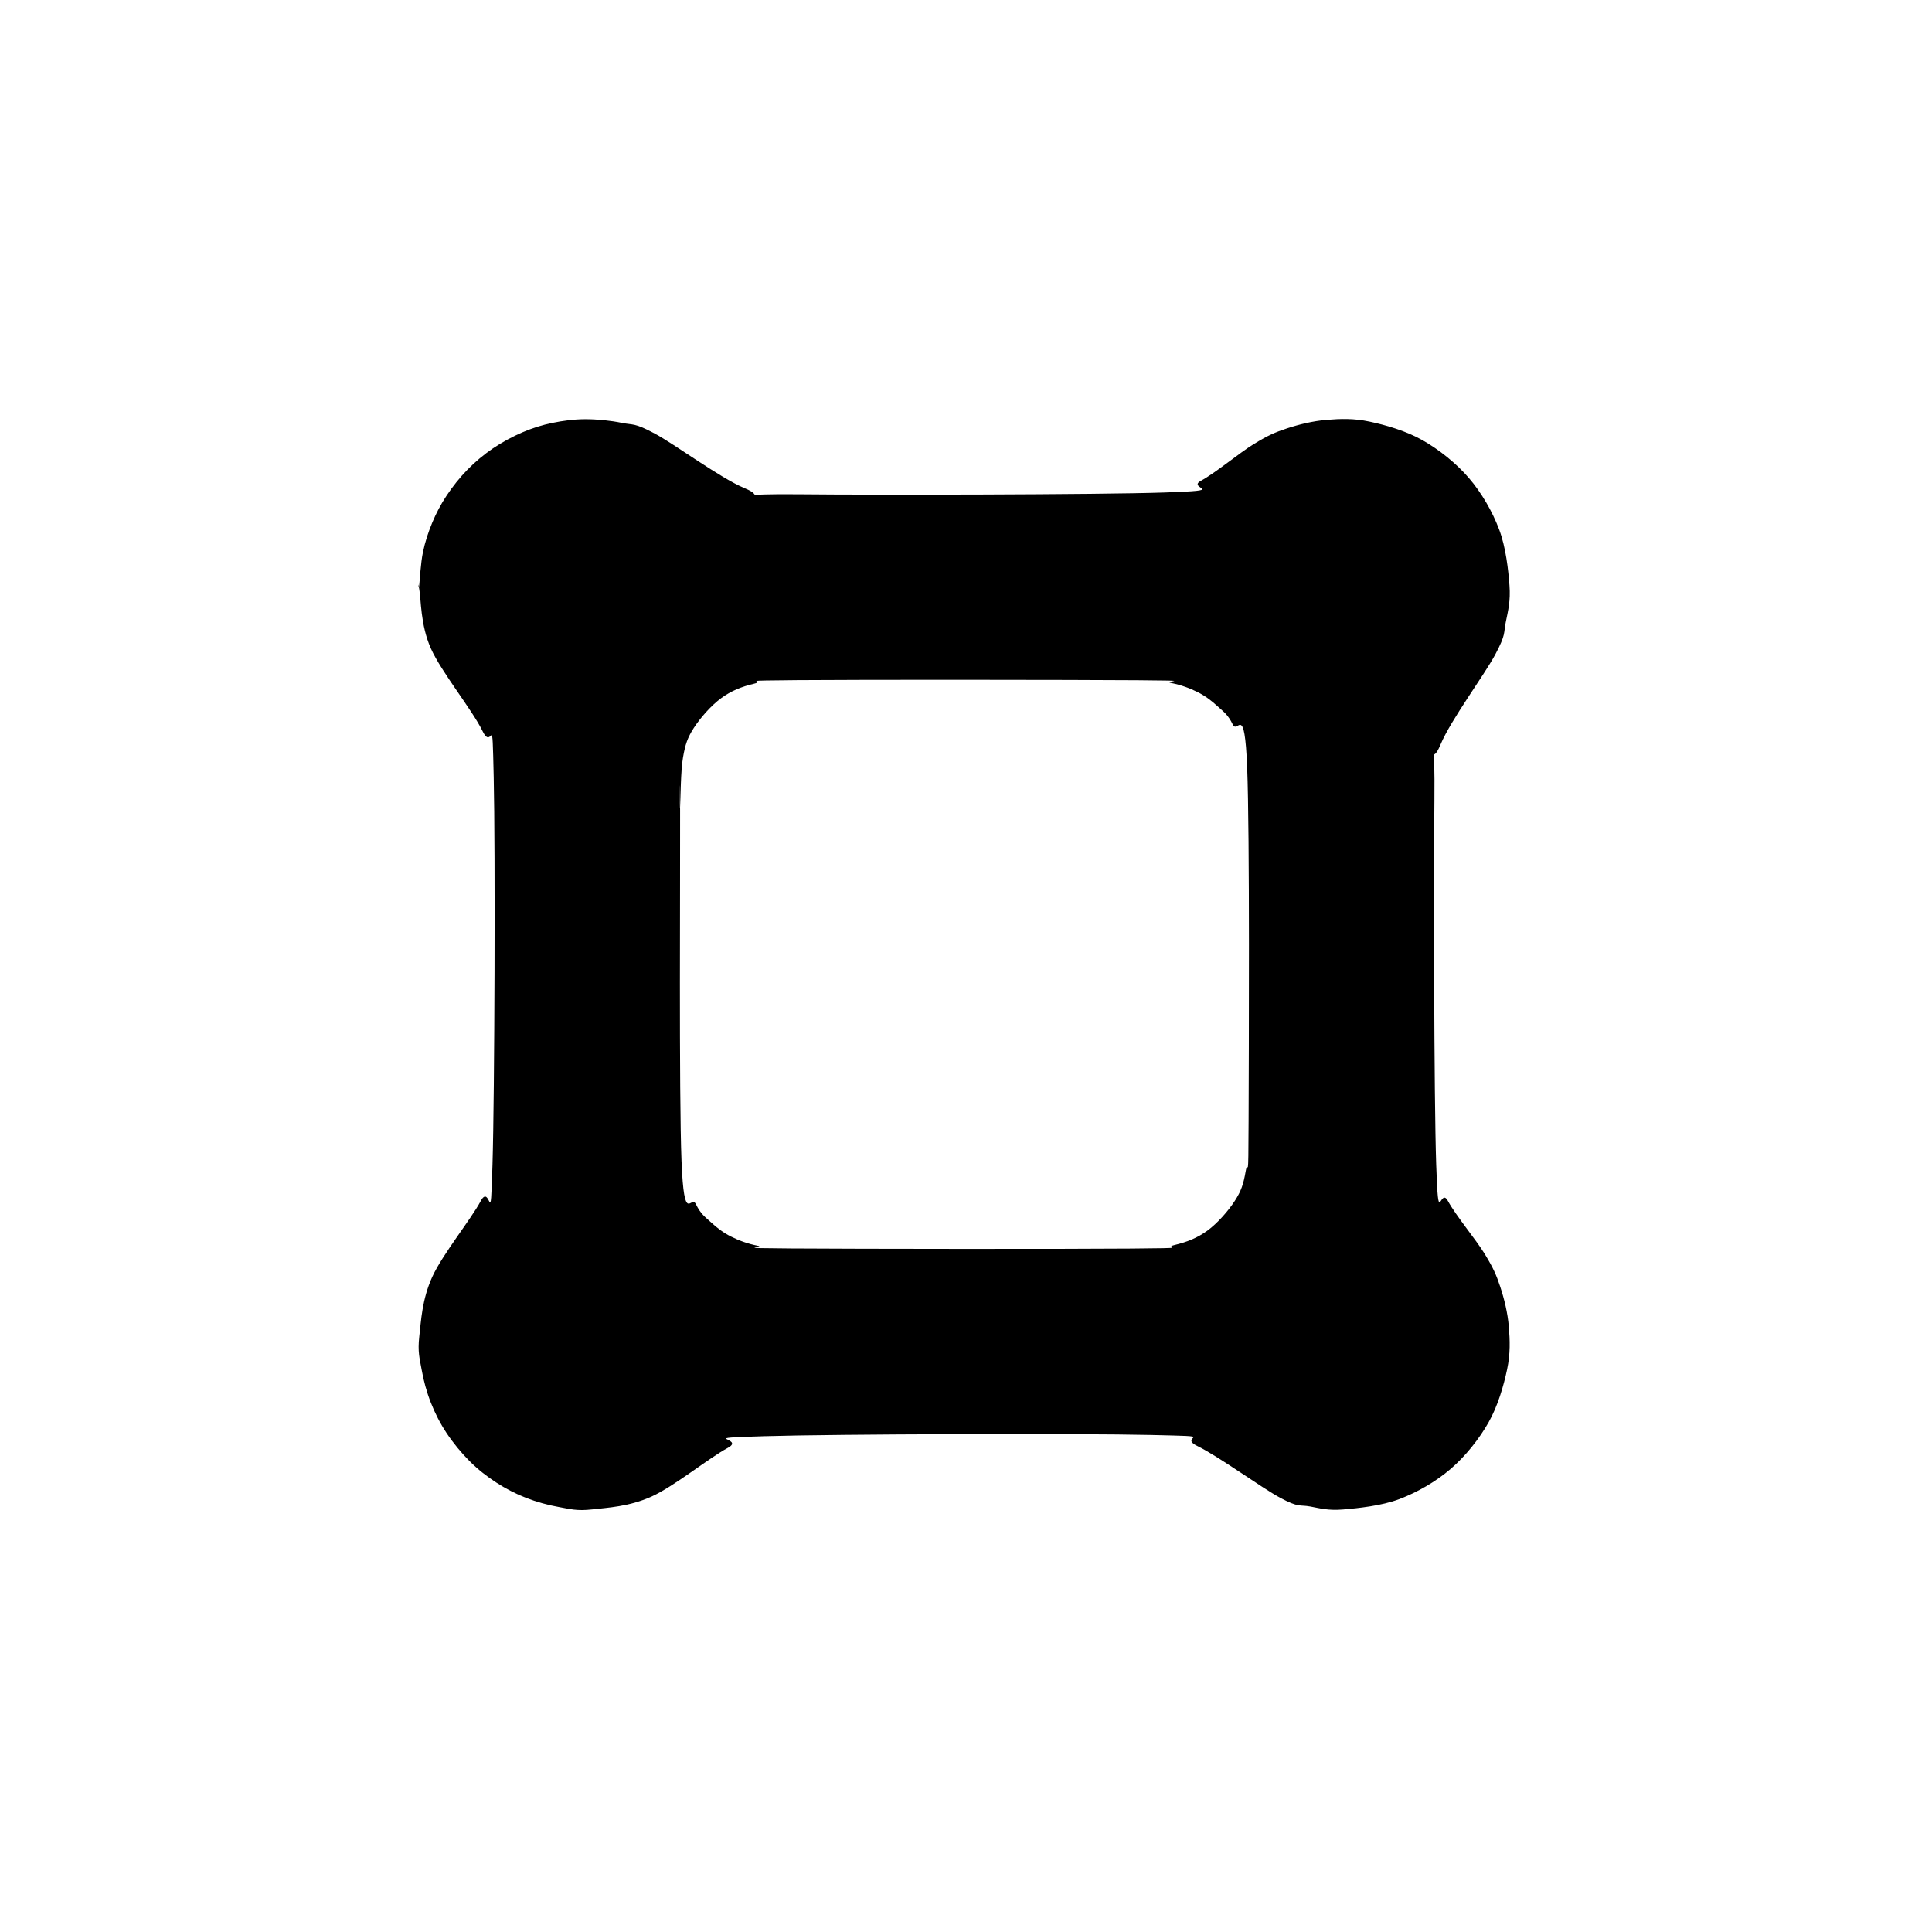
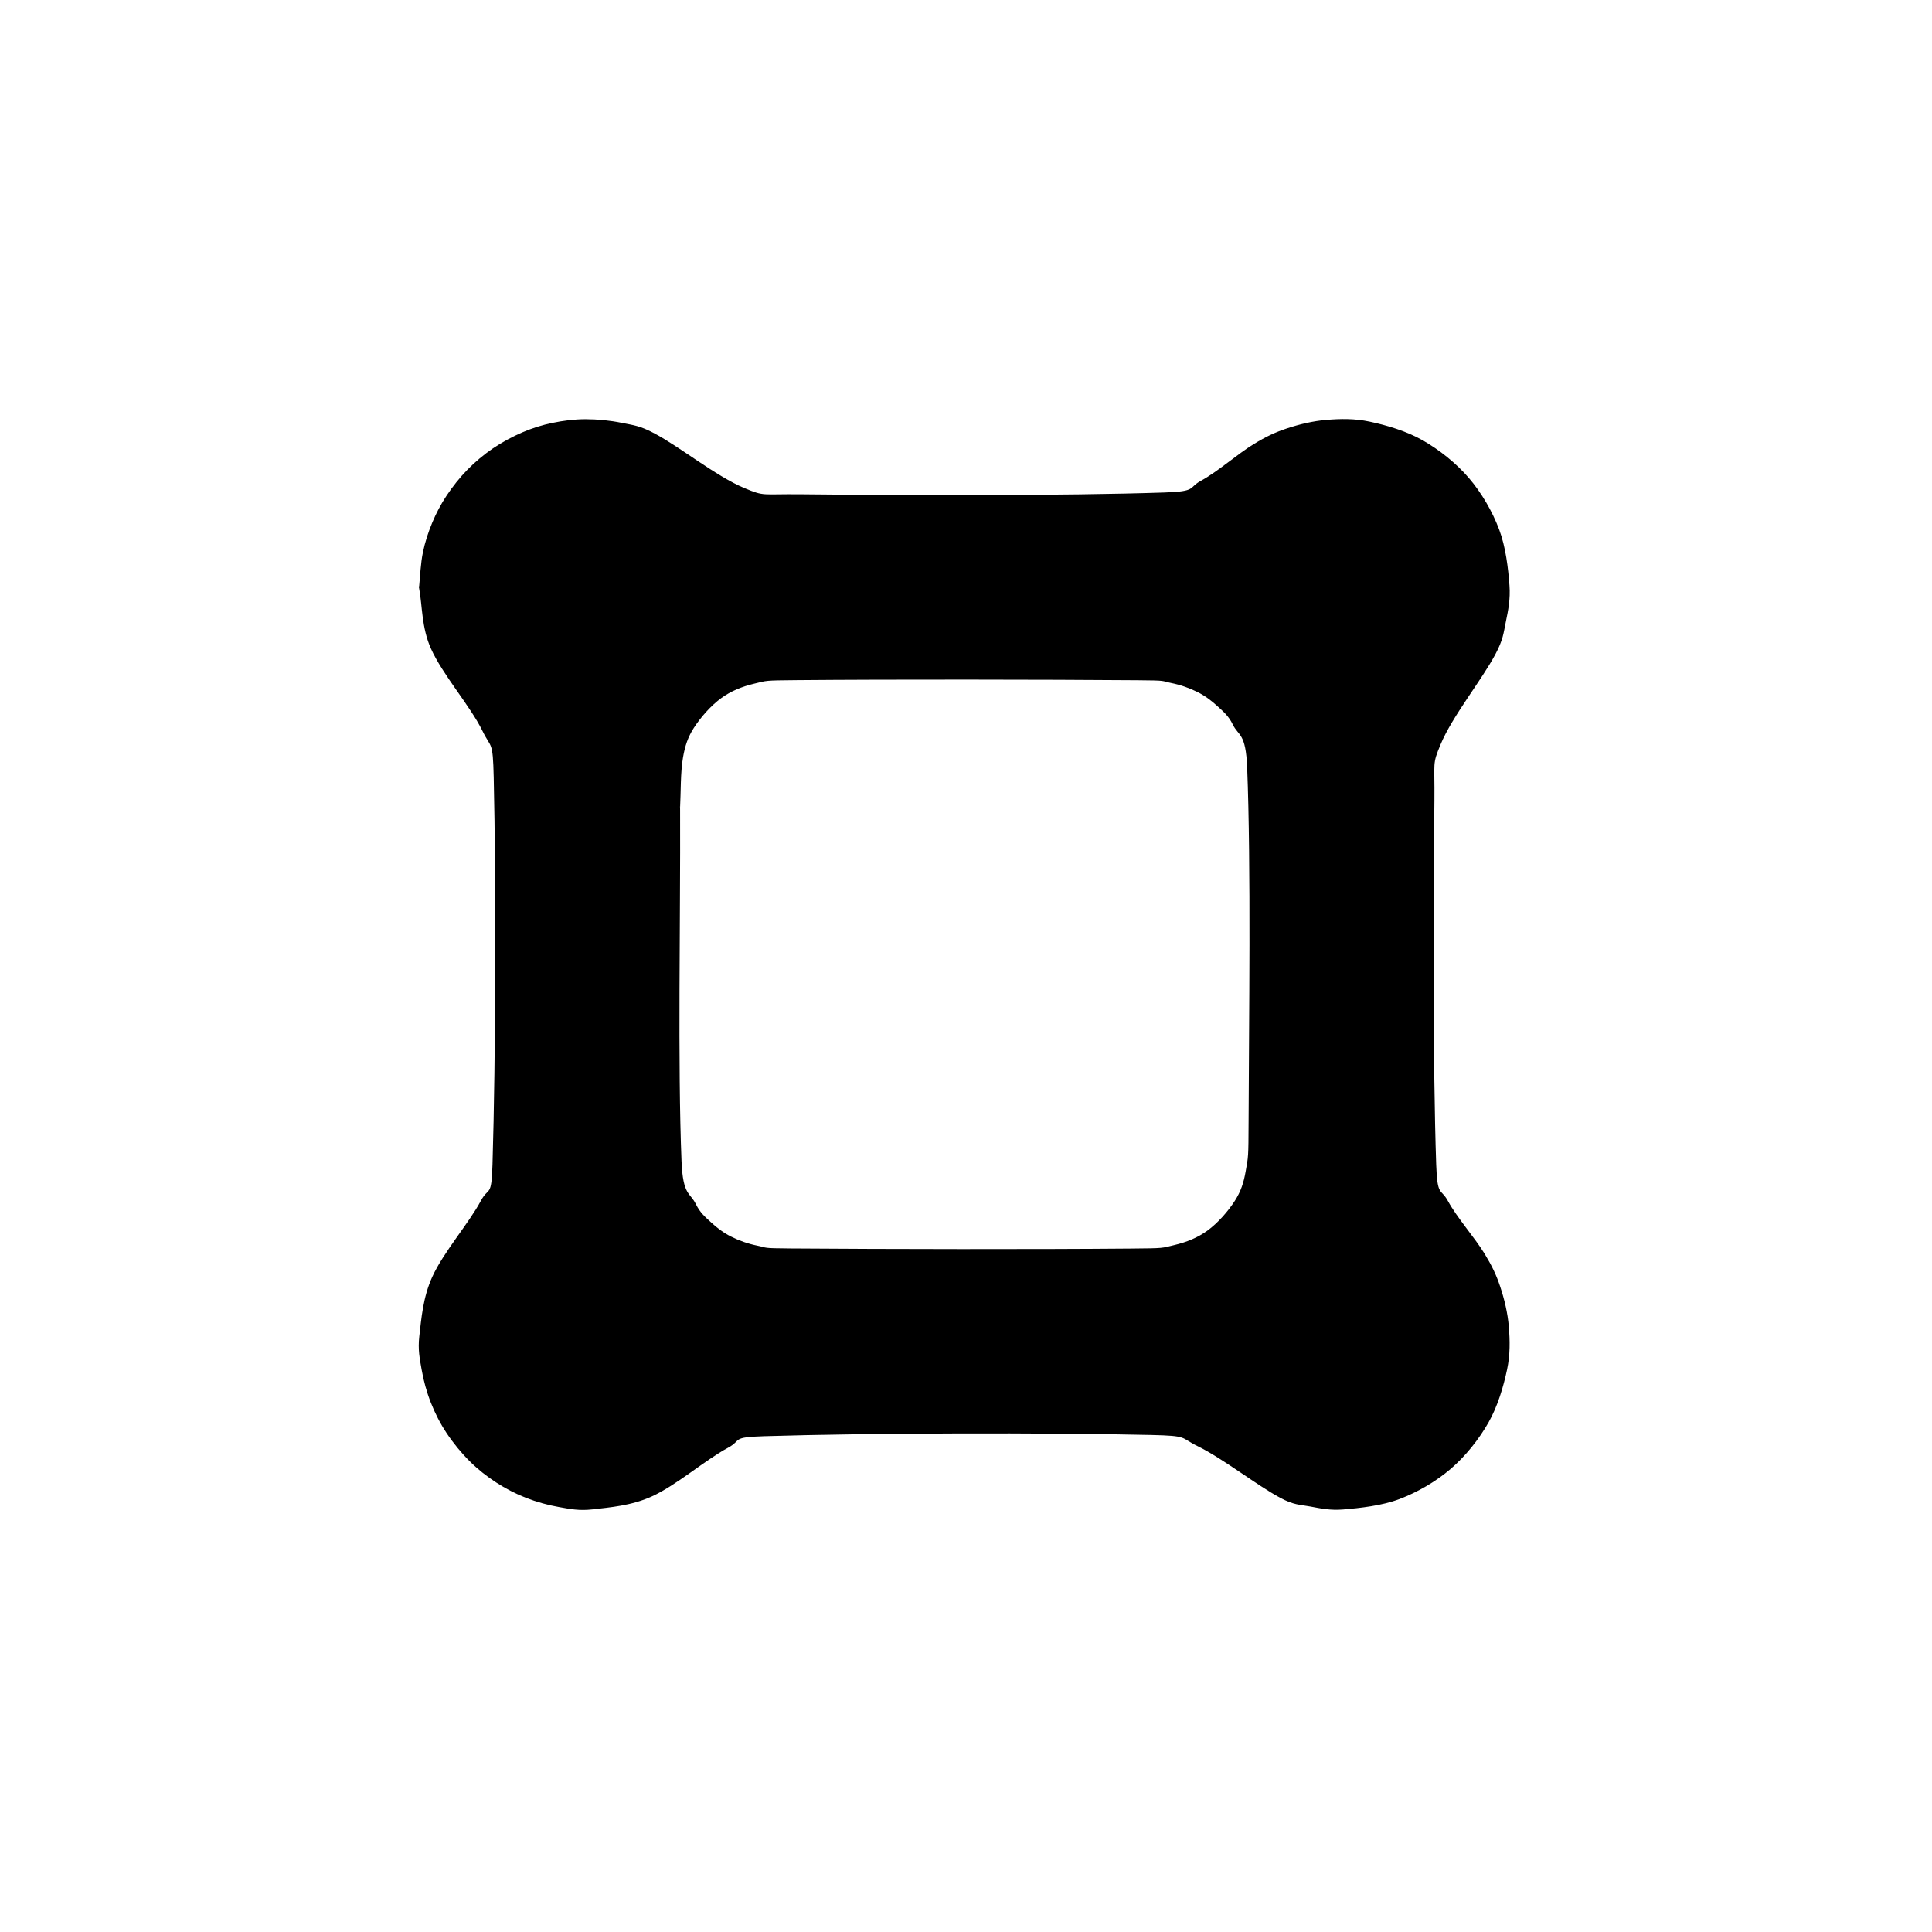
<svg xmlns="http://www.w3.org/2000/svg" width="584" height="584" viewBox="0 0 584 584" fill="none">
-   <path d="M 126.72 177.00 C 126.91 175.17 127.18 170.17 127.83 167.00 C 128.48 163.83 129.46 160.87 130.65 158.00 C 131.85 155.13 133.23 152.47 135.00 149.81 C 136.77 147.14 138.95 144.38 141.28 142.00 C 143.61 139.62 146.21 137.43 149.00 135.54 C 151.79 133.65 155.00 131.93 158.00 130.65 C 161.00 129.37 163.83 128.48 167.00 127.83 C 170.17 127.18 173.50 126.72 177.00 126.72 C 180.50 126.72 184.53 127.12 188.00 127.83 C 191.47 128.54 191.65 127.72 197.81 131.00 C 203.98 134.28 217.64 144.46 225.00 147.53 C 232.36 150.60 220.83 149.19 242.00 149.41 C 263.17 149.64 331.83 149.55 352.00 148.87 C 372.17 148.19 358.50 147.79 363.00 145.34 C 367.50 142.90 374.67 136.87 379.00 134.23 C 383.33 131.59 385.33 130.72 389.00 129.50 C 392.67 128.29 396.83 127.27 401.00 126.92 C 405.17 126.58 409.17 126.42 414.00 127.45 C 418.83 128.47 425.00 130.23 430.00 133.07 C 435.00 135.91 440.14 140.00 444.00 144.48 C 447.86 148.97 451.09 154.58 453.14 160.00 C 455.19 165.42 455.94 172.33 456.28 177.00 C 456.62 181.67 455.88 184.53 455.17 188.00 C 454.46 191.47 455.28 191.65 452.00 197.81 C 448.72 203.98 438.54 217.64 435.47 225.00 C 432.40 232.36 433.81 220.83 433.59 242.00 C 433.36 263.17 433.45 331.83 434.13 352.00 C 434.81 372.17 435.21 358.50 437.66 363.00 C 440.10 367.50 446.13 374.67 448.77 379.00 C 451.41 383.33 452.28 385.33 453.50 389.00 C 454.71 392.67 455.73 396.83 456.08 401.00 C 456.42 405.17 456.58 409.17 455.55 414.00 C 454.53 418.83 452.77 425.00 449.93 430.00 C 447.09 435.00 443.00 440.14 438.52 444.00 C 434.03 447.86 428.42 451.09 423.00 453.14 C 417.58 455.19 410.50 455.90 406.00 456.28 C 401.50 456.65 399.17 455.96 396.00 455.37 C 392.83 454.79 392.67 455.80 387.00 452.76 C 381.33 449.72 368.50 440.30 362.00 437.13 C 355.50 433.97 369.83 434.26 348.00 433.76 C 326.17 433.26 252.33 433.48 231.00 434.13 C 209.67 434.78 225.67 434.62 220.00 437.66 C 214.33 440.69 203.83 449.25 197.00 452.35 C 190.17 455.45 183.67 455.72 179.00 456.26 C 174.33 456.79 172.33 456.14 169.00 455.55 C 165.67 454.97 162.17 453.99 159.00 452.76 C 155.83 451.52 152.83 449.97 150.00 448.13 C 147.17 446.29 144.50 444.21 142.00 441.72 C 139.50 439.23 136.96 436.15 135.00 433.19 C 133.04 430.24 131.50 427.20 130.24 424.00 C 128.98 420.80 128.03 417.33 127.45 414.00 C 126.86 410.67 126.21 408.67 126.74 404.00 C 127.28 399.33 127.55 392.83 130.65 386.00 C 133.75 379.17 142.31 368.67 145.34 363.00 C 148.38 357.33 148.22 373.33 148.87 352.00 C 149.52 330.67 149.74 256.83 149.24 235.00 C 148.74 213.17 149.03 227.50 145.87 221.00 C 142.70 214.50 133.43 203.17 130.24 196.00 C 127.05 188.83 127.31 181.17 126.72 178.00 C 126.14 174.83 126.54 178.83 126.72 177.00 Z M 205.58 245.00 C 205.65 262.83 205.21 331.17 206.01 351.00 C 206.80 370.83 208.86 360.91 210.36 364.00 C 211.86 367.09 213.23 367.91 215.00 369.55 C 216.77 371.18 218.67 372.64 221.00 373.80 C 223.33 374.97 226.00 375.96 229.00 376.55 C 232.00 377.15 220.17 377.24 239.00 377.38 C 257.83 377.52 322.67 377.58 342.00 377.41 C 361.33 377.23 351.17 377.26 355.00 376.35 C 358.83 375.44 361.96 374.19 365.00 371.97 C 368.04 369.74 371.32 365.99 373.25 363.00 C 375.18 360.01 375.86 358.00 376.55 354.00 C 377.25 350.00 377.34 359.33 377.42 339.00 C 377.49 318.67 377.79 252.00 376.99 232.00 C 376.20 212.00 374.14 222.09 372.64 219.00 C 371.14 215.91 369.77 215.09 368.00 213.45 C 366.23 211.82 364.33 210.36 362.00 209.20 C 359.67 208.03 357.00 207.04 354.00 206.45 C 351.00 205.85 362.83 205.76 344.00 205.62 C 325.17 205.48 260.33 205.42 241.00 205.59 C 221.67 205.77 231.83 205.74 228.00 206.65 C 224.17 207.56 221.04 208.81 218.00 211.03 C 214.96 213.26 211.68 217.01 209.75 220.00 C 207.82 222.99 207.14 225.00 206.45 229.00 C 205.75 233.00 205.73 241.33 205.58 244.00 C 205.44 246.67 205.51 227.17 205.58 245.00 Z" fill="#000" fill-rule="evenodd" />
+   <path d="M 126.72 177.00 C 127.00 174.21 127.16 170.22 127.83 167.00 C 128.47 163.88 129.45 160.88 130.65 158.00 C 131.84 155.15 133.26 152.42 135.00 149.81 C 136.81 147.09 138.95 144.38 141.28 142.00 C 143.62 139.62 146.23 137.42 149.00 135.54 C 151.80 133.64 154.94 131.96 158.00 130.65 C 160.94 129.39 163.88 128.47 167.00 127.83 C 170.22 127.16 173.58 126.72 177.00 126.72 C 180.58 126.72 184.47 127.10 188.00 127.83 C 191.41 128.53 193.34 128.62 197.81 131.00 C 205.67 135.18 216.50 143.99 225.00 147.53 C 231.23 150.13 230.03 149.29 242.00 149.41 C 272.36 149.73 321.54 149.90 352.00 148.87 C 361.87 148.54 359.08 147.47 363.00 145.34 C 368.08 142.59 374.06 137.24 379.00 134.23 C 382.72 131.96 385.43 130.69 389.00 129.50 C 392.76 128.25 396.89 127.26 401.00 126.92 C 405.23 126.57 409.49 126.49 414.00 127.45 C 419.15 128.54 425.08 130.28 430.00 133.07 C 435.08 135.96 440.14 139.99 444.00 144.48 C 447.85 148.97 451.07 154.53 453.14 160.00 C 455.16 165.36 455.90 171.81 456.28 177.00 C 456.58 181.15 455.90 184.47 455.17 188.00 C 454.47 191.41 454.38 193.34 452.00 197.81 C 447.82 205.67 439.01 216.50 435.47 225.00 C 432.87 231.23 433.71 230.03 433.59 242.00 C 433.27 272.36 433.10 321.54 434.13 352.00 C 434.46 361.87 435.53 359.08 437.66 363.00 C 440.41 368.08 445.76 374.06 448.77 379.00 C 451.04 382.72 452.31 385.43 453.50 389.00 C 454.75 392.76 455.74 396.89 456.08 401.00 C 456.43 405.23 456.51 409.49 455.55 414.00 C 454.46 419.15 452.72 425.08 449.93 430.00 C 447.04 435.08 443.01 440.14 438.52 444.00 C 434.03 447.85 428.47 451.07 423.00 453.14 C 417.64 455.16 411.11 455.85 406.00 456.28 C 402.11 456.60 399.22 455.97 396.00 455.37 C 392.89 454.80 391.09 454.95 387.00 452.76 C 379.75 448.87 369.65 440.86 362.00 437.13 C 356.65 434.53 359.34 434.02 348.00 433.76 C 315.67 433.02 263.47 433.14 231.00 434.13 C 220.80 434.44 224.47 435.26 220.00 437.66 C 213.13 441.34 204.50 448.95 197.00 452.35 C 190.84 455.15 184.37 455.64 179.00 456.26 C 175.04 456.71 172.30 456.13 169.00 455.55 C 165.64 454.97 162.19 454.00 159.00 452.76 C 155.85 451.53 152.82 449.96 150.00 448.13 C 147.16 446.28 144.45 444.16 142.00 441.72 C 139.45 439.19 136.99 436.19 135.00 433.19 C 133.07 430.29 131.50 427.20 130.24 424.00 C 128.98 420.80 128.03 417.36 127.45 414.00 C 126.87 410.70 126.29 407.96 126.74 404.00 C 127.36 398.63 127.85 392.16 130.65 386.00 C 134.05 378.50 141.66 369.87 145.34 363.00 C 147.74 358.53 148.56 362.20 148.87 352.00 C 149.86 319.53 149.98 267.33 149.24 235.00 C 148.98 223.66 148.47 226.35 145.87 221.00 C 142.14 213.35 133.81 204.01 130.24 196.00 C 127.43 189.68 127.67 183.13 126.72 178.00 C 126.50 176.80 126.63 177.88 126.72 177.00 Z M 205.58 245.00 C 205.71 277.51 204.83 321.83 206.01 351.00 C 206.43 361.49 208.62 360.42 210.36 364.00 C 211.62 366.60 213.23 367.92 215.00 369.55 C 216.78 371.19 218.75 372.68 221.00 373.80 C 223.41 375.01 226.13 375.98 229.00 376.55 C 232.13 377.18 230.04 377.32 239.00 377.38 C 267.71 377.60 313.48 377.66 342.00 377.41 C 352.15 377.32 351.00 377.30 355.00 376.35 C 358.66 375.48 362.04 374.13 365.00 371.97 C 368.13 369.68 371.21 366.17 373.25 363.00 C 375.06 360.18 375.94 357.55 376.55 354.00 C 377.33 349.55 377.38 350.08 377.42 339.00 C 377.52 309.42 378.17 261.46 376.99 232.00 C 376.57 221.46 374.38 222.58 372.64 219.00 C 371.38 216.40 369.77 215.08 368.00 213.45 C 366.22 211.81 364.25 210.32 362.00 209.20 C 359.59 207.99 356.87 207.02 354.00 206.45 C 350.87 205.82 352.96 205.68 344.00 205.62 C 315.29 205.40 269.52 205.34 241.00 205.59 C 230.85 205.68 232.00 205.70 228.00 206.65 C 224.34 207.52 220.96 208.87 218.00 211.03 C 214.87 213.32 211.79 216.83 209.75 220.00 C 207.94 222.82 207.06 225.45 206.45 229.00 C 205.67 233.45 205.81 239.76 205.58 244.00 C 205.53 245.09 205.57 241.84 205.58 245.00 Z" fill="#000" fill-rule="evenodd" />
</svg>
